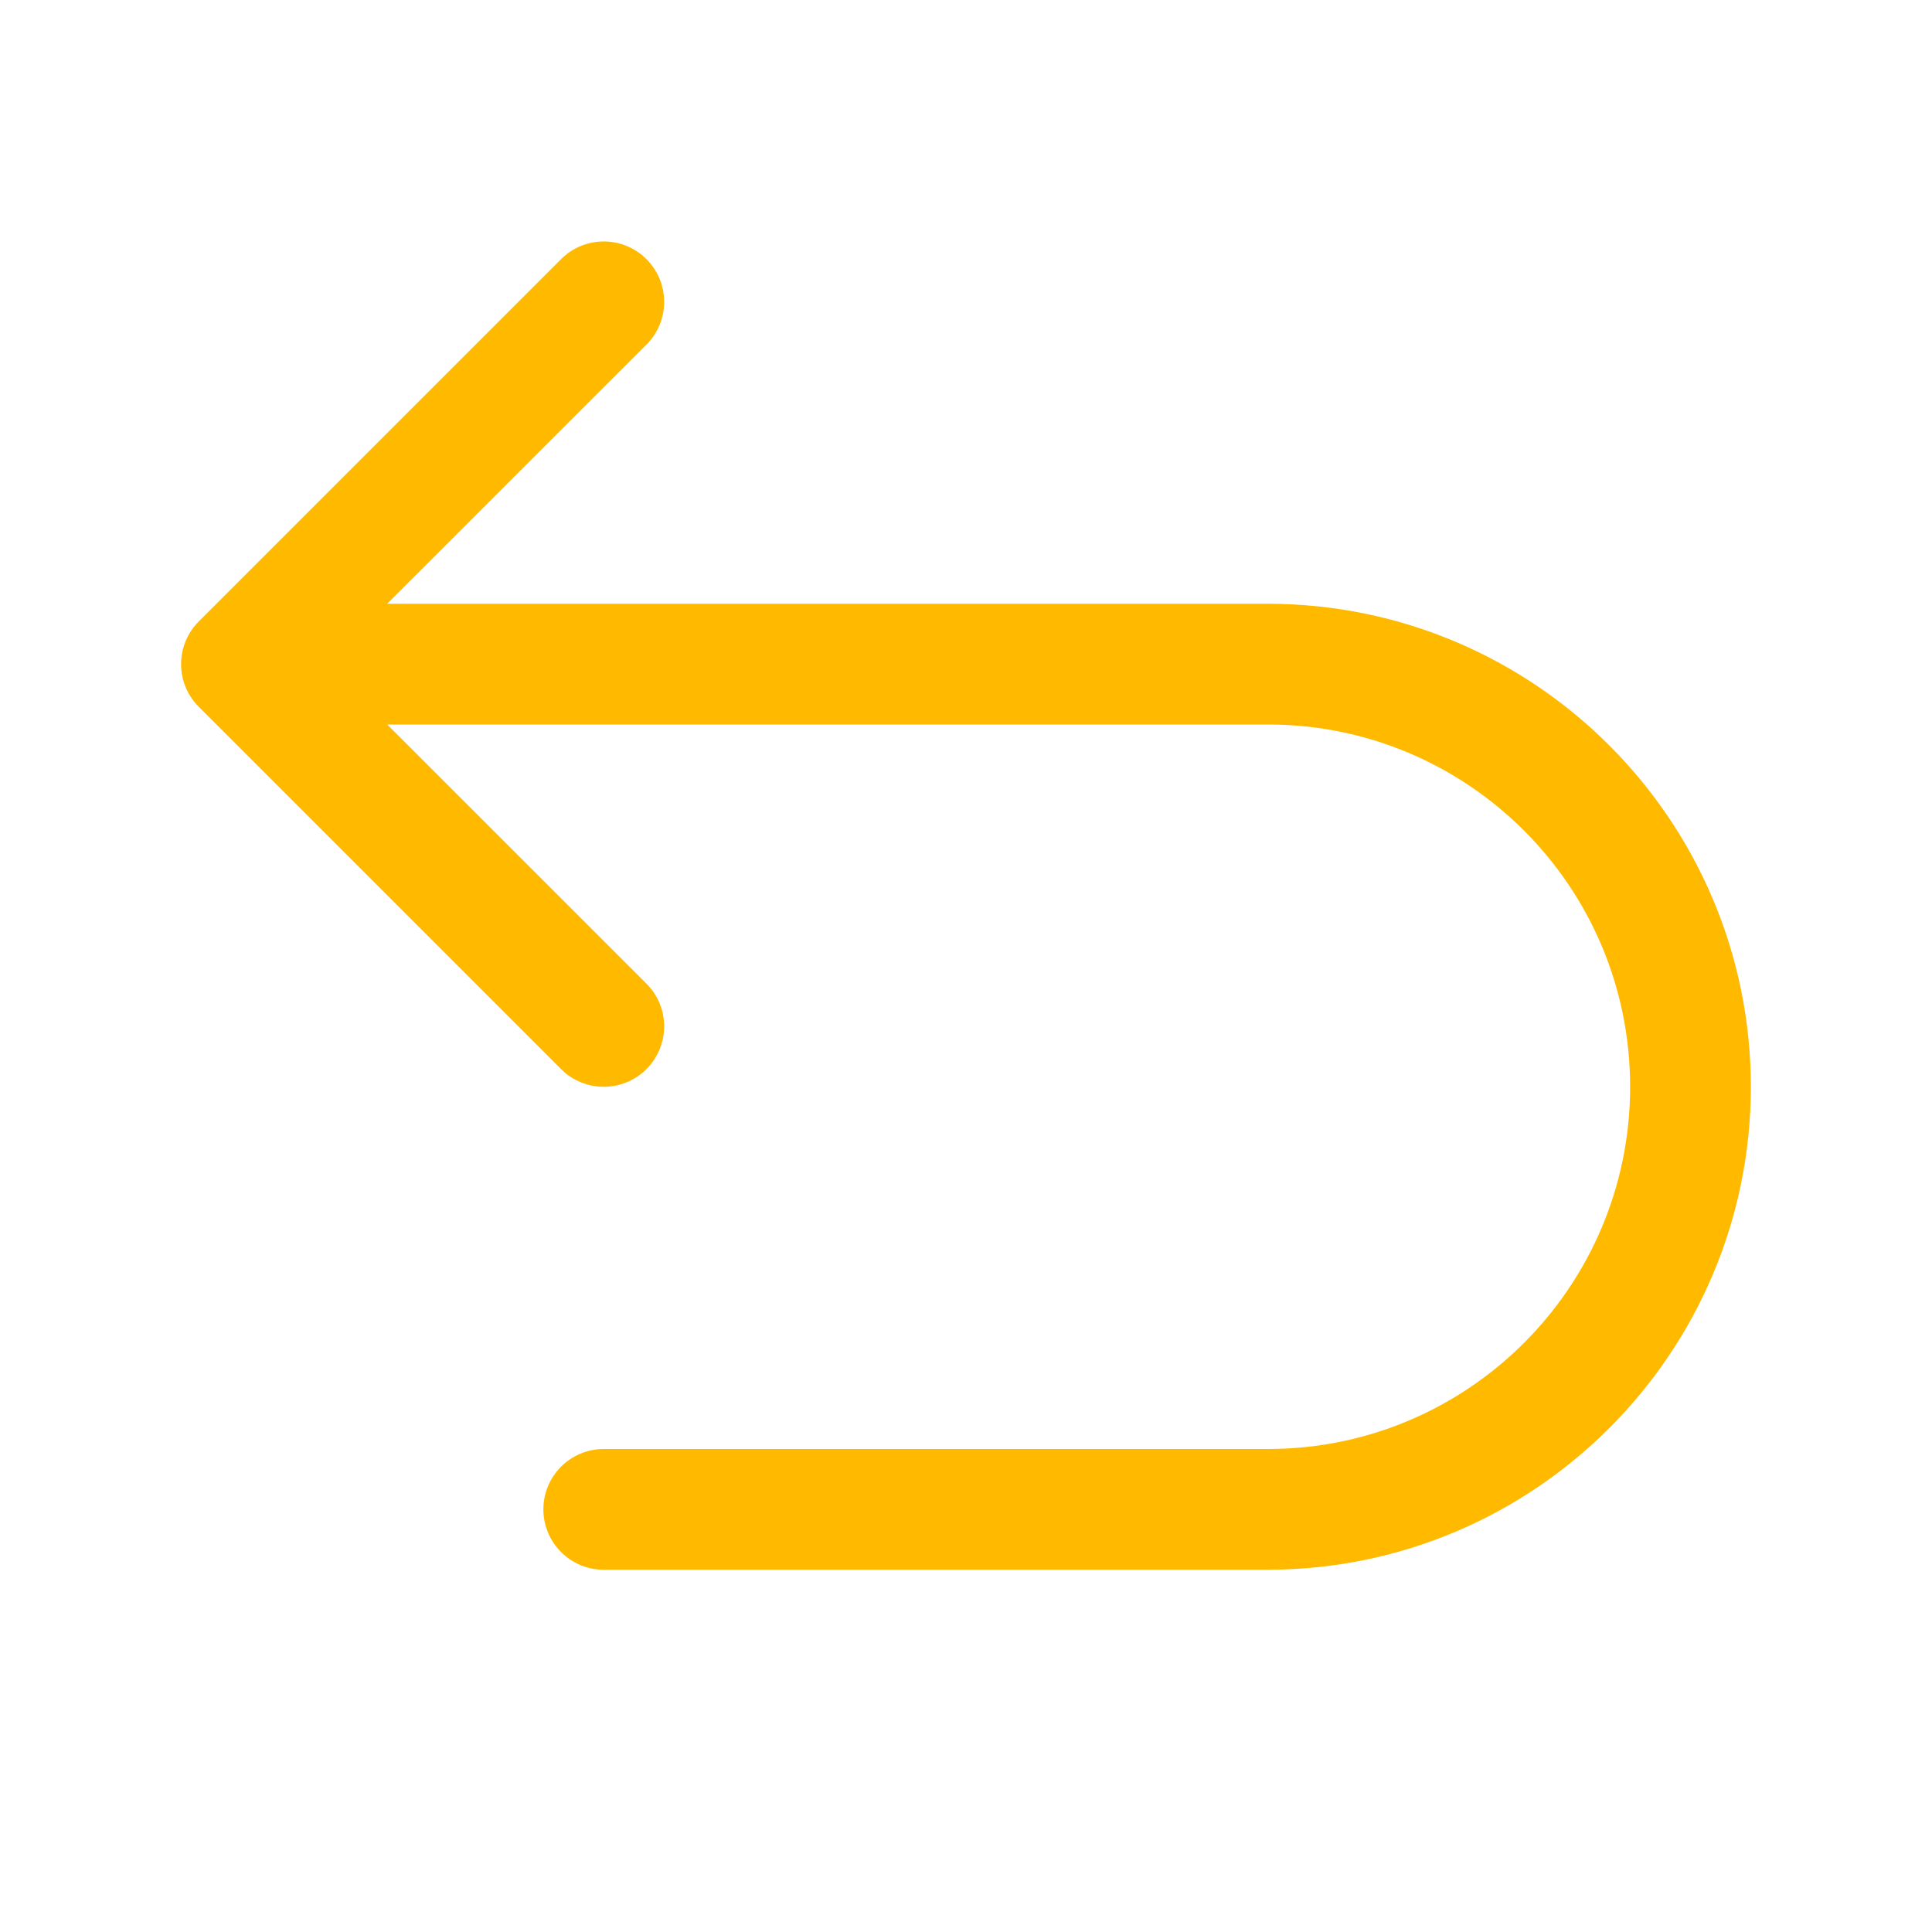
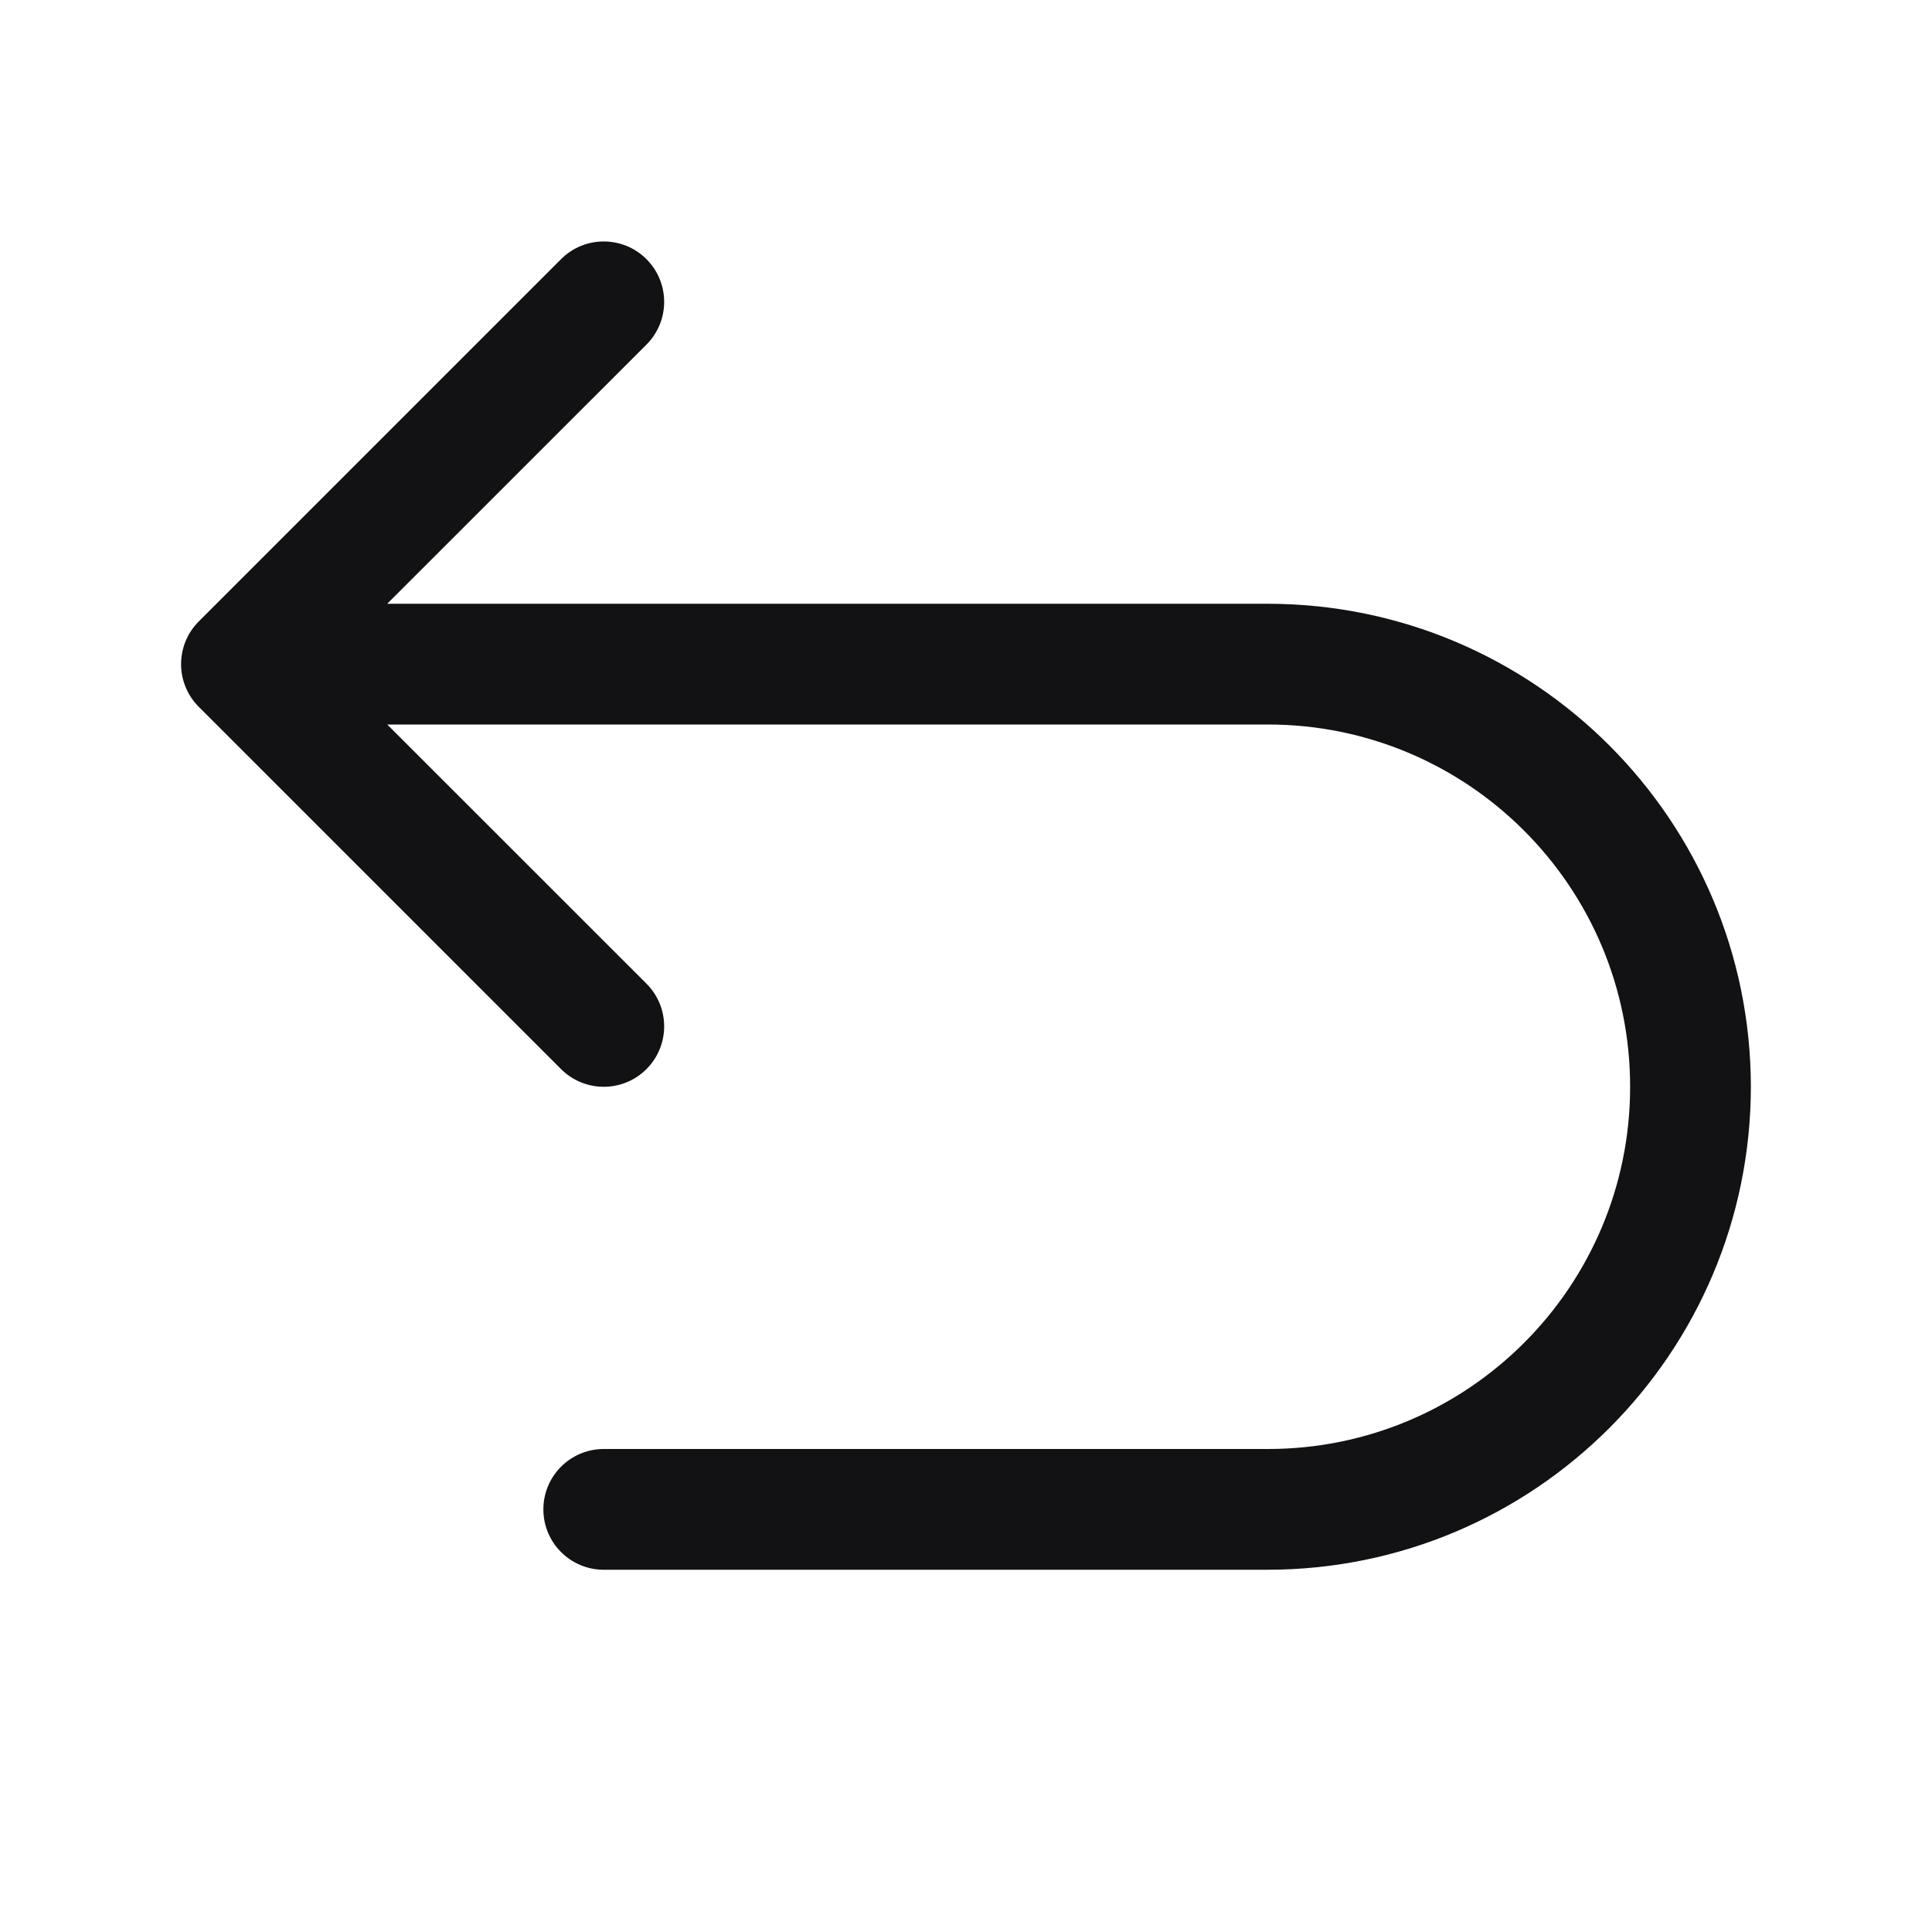
- <svg xmlns="http://www.w3.org/2000/svg" width="30" height="30" fill="#FFBA00" viewBox="0 0 256 256">
+ <svg xmlns="http://www.w3.org/2000/svg" width="30" height="30" fill="#121214" viewBox="0 0 256 256">
  <path d="M232,144a64.07,64.07,0,0,1-64,64H80a8,8,0,0,1,0-16h88a48,48,0,0,0,0-96H51.31l34.35,34.34a8,8,0,0,1-11.32,11.32l-48-48a8,8,0,0,1,0-11.32l48-48A8,8,0,0,1,85.66,45.66L51.31,80H168A64.07,64.07,0,0,1,232,144Z" />
</svg>
